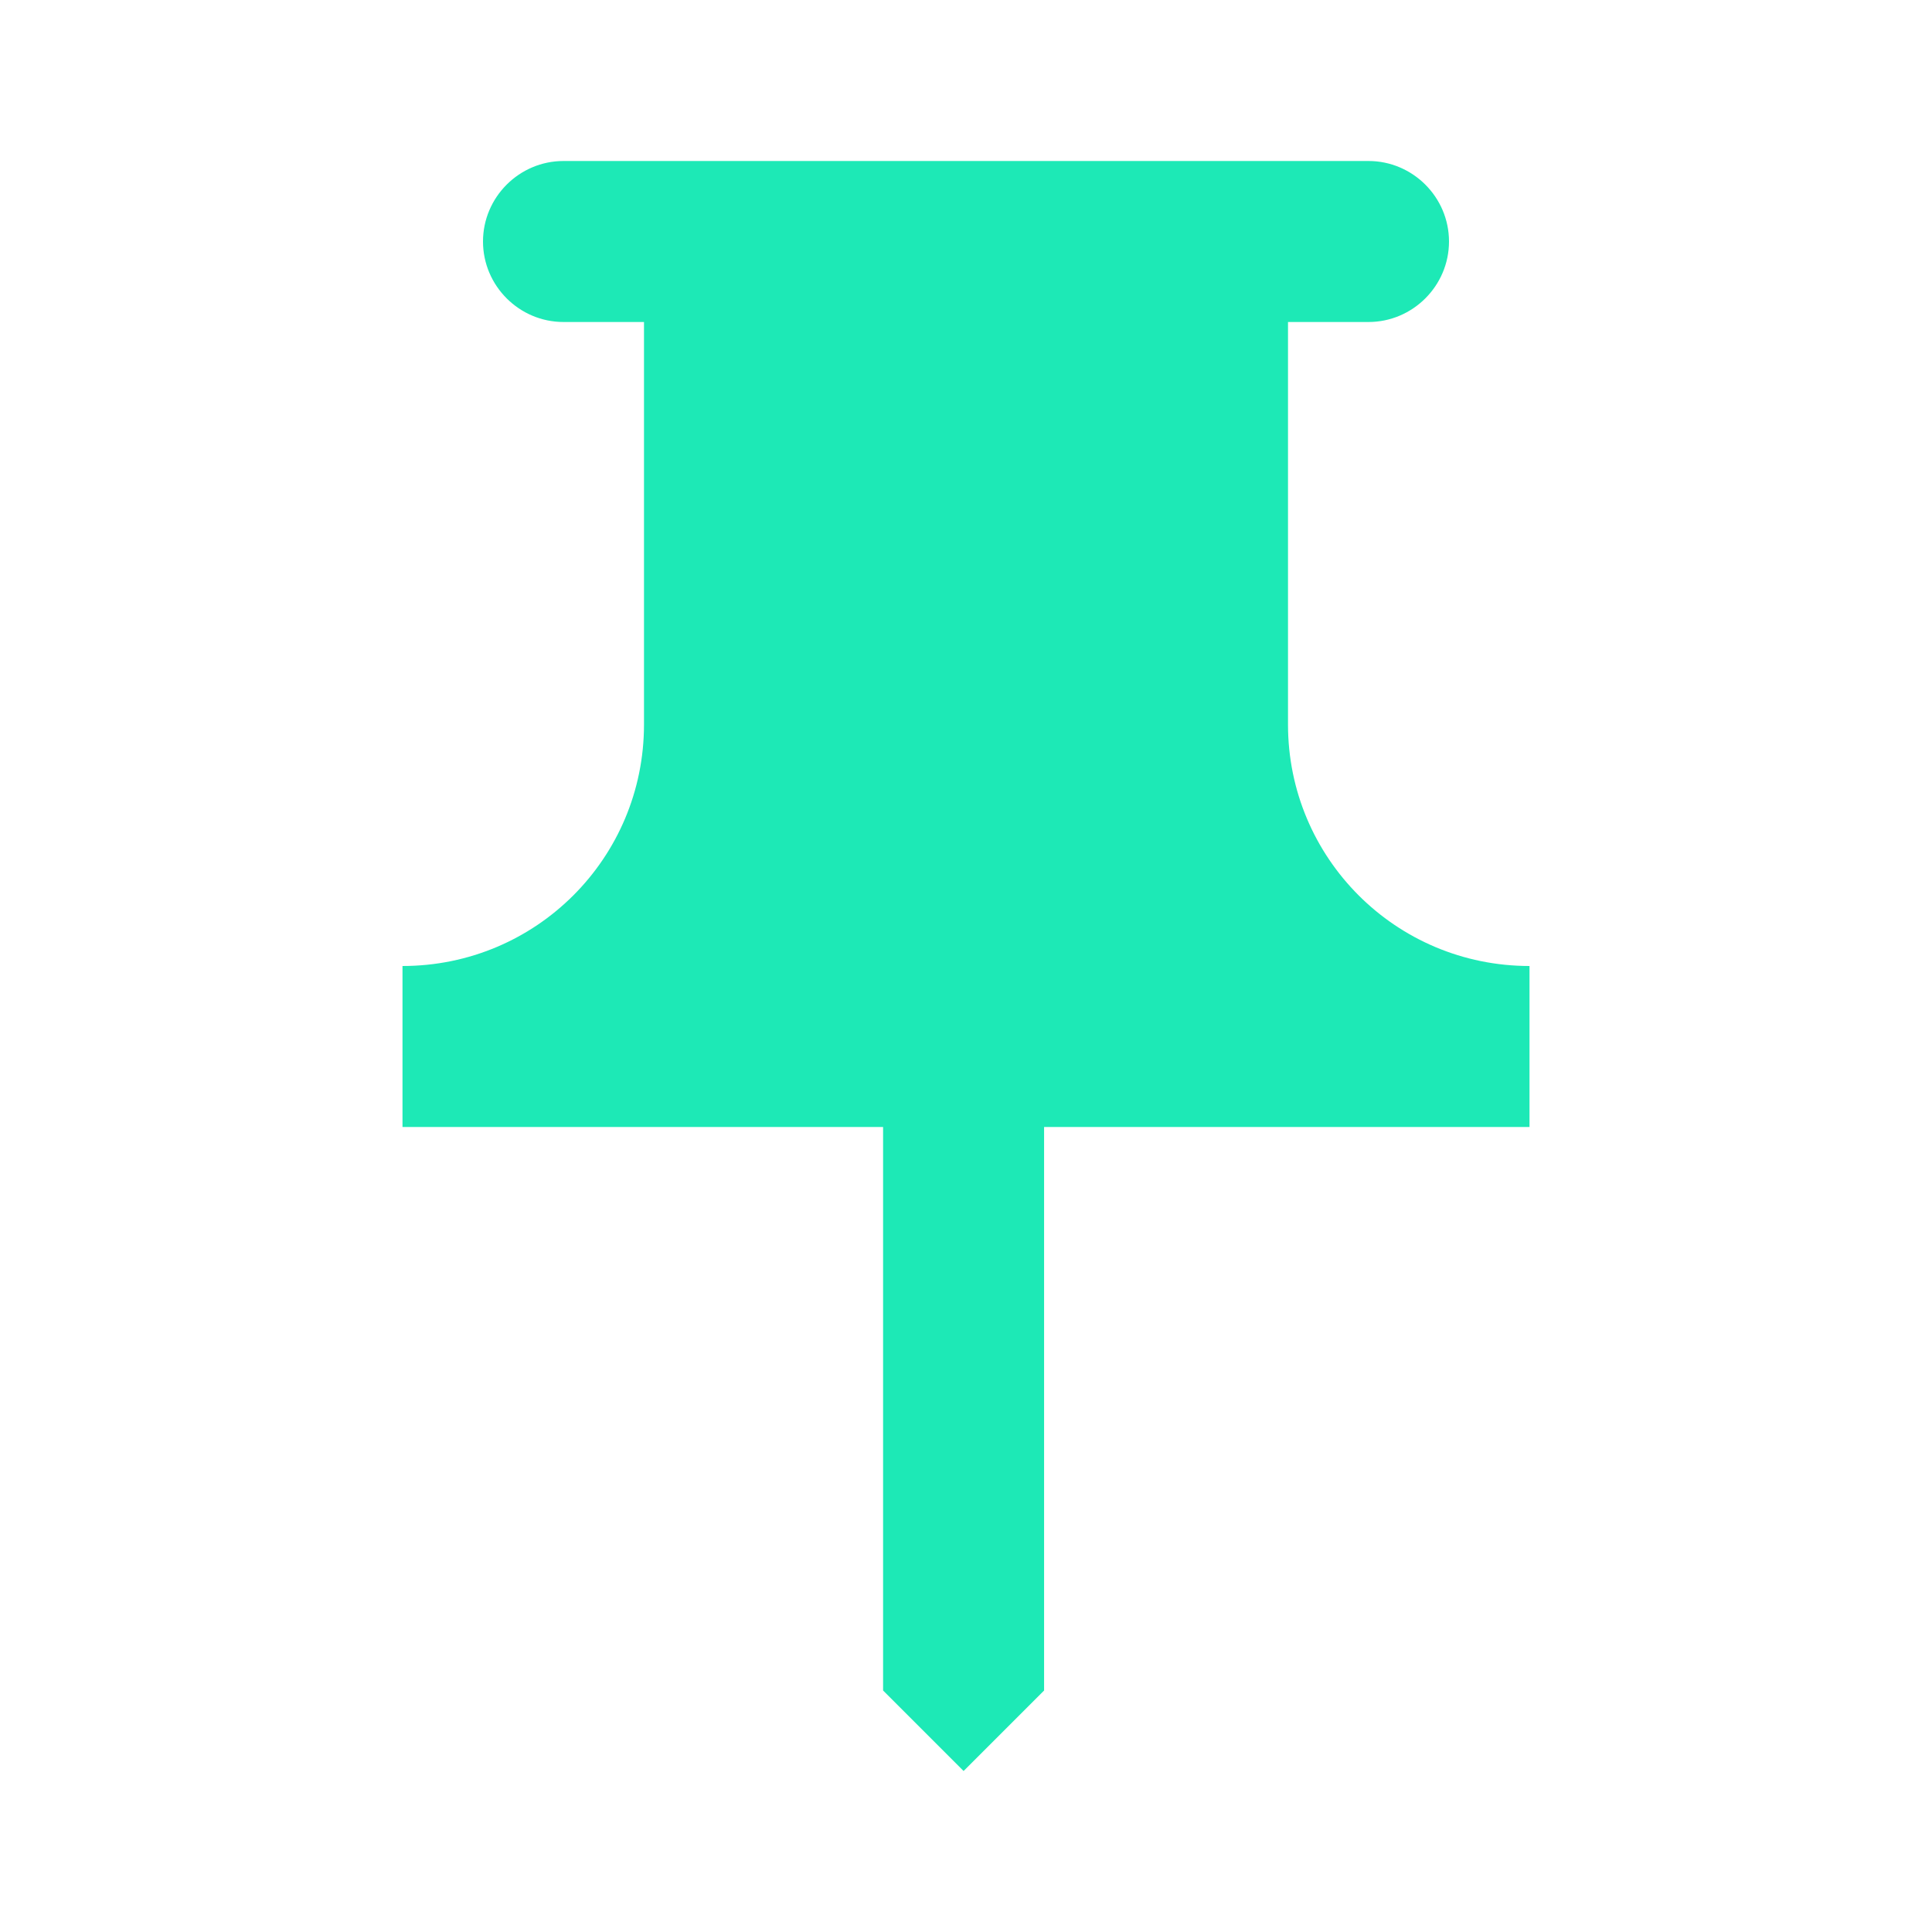
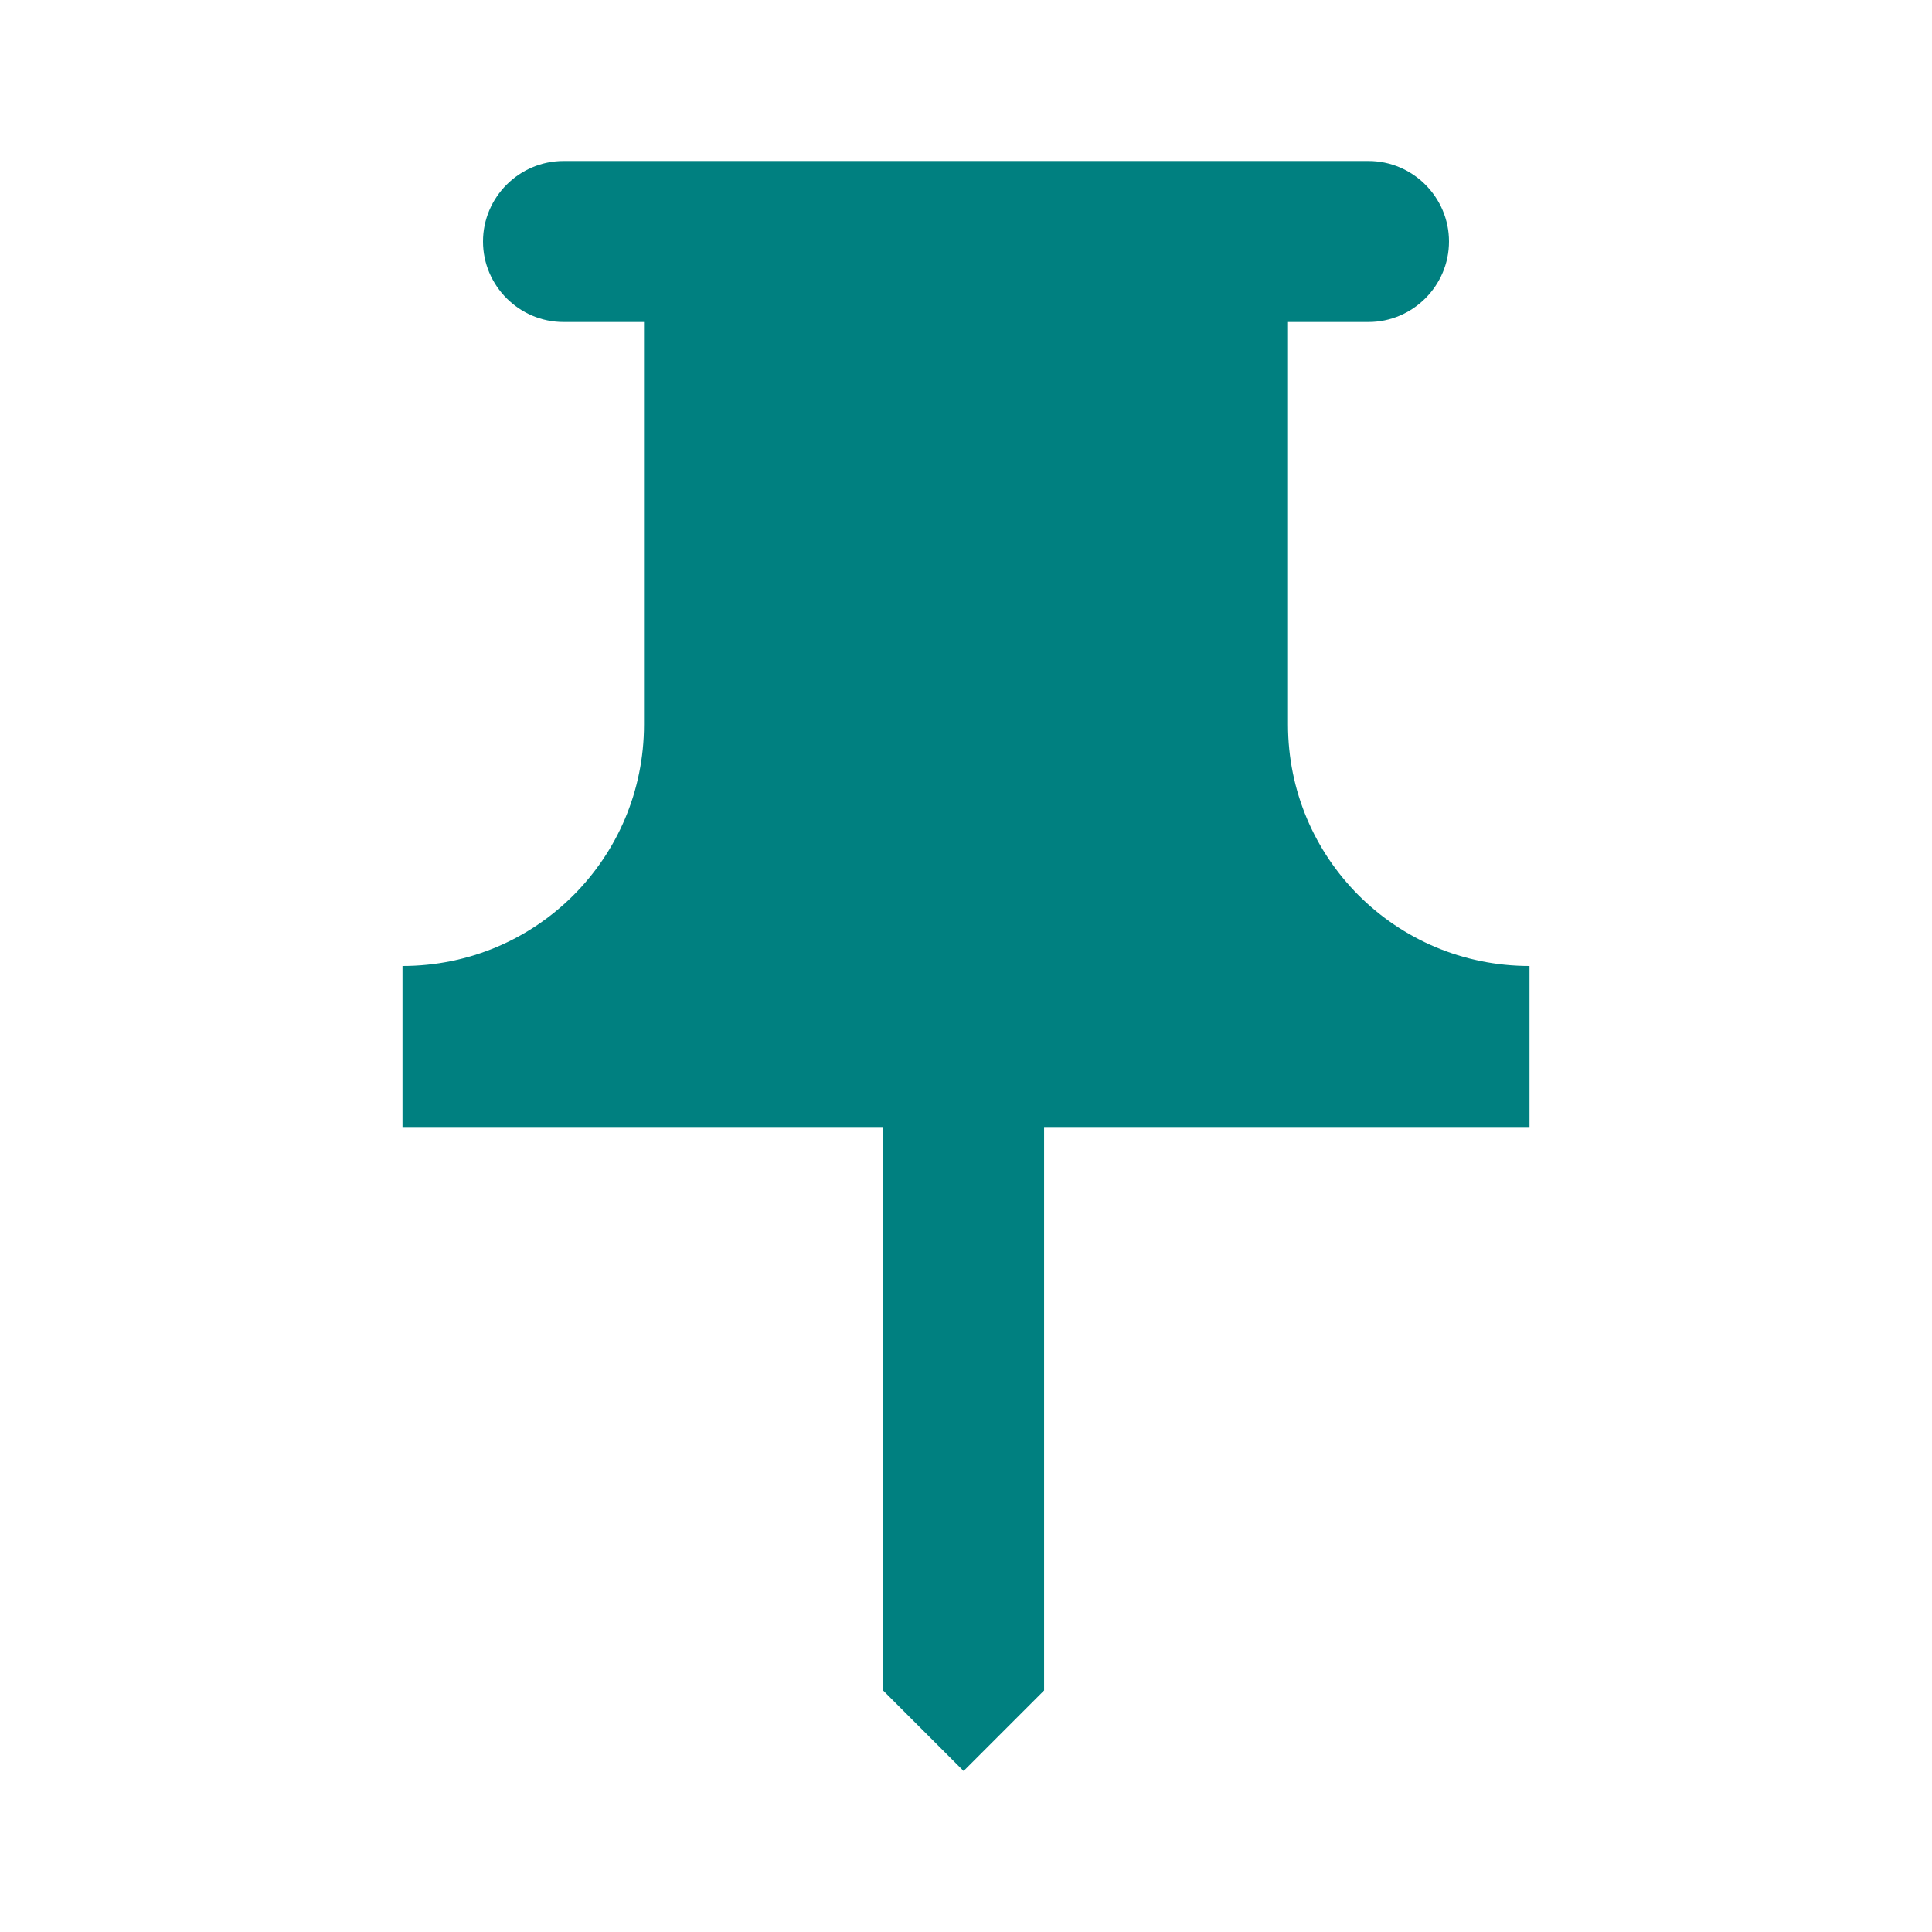
- <svg xmlns="http://www.w3.org/2000/svg" enable-background="new 0 0 24 24" height="24px" viewBox="0 0 24 24" width="24px" fill="#1de9b6">
+ <svg xmlns="http://www.w3.org/2000/svg" enable-background="new 0 0 24 24" height="24px" viewBox="0 0 24 24" width="24px" fill="#008080">
  <g>
    <rect fill="none" height="24" width="24" />
  </g>
  <g>
    <path d="M16,9V4l1,0c0.55,0,1-0.45,1-1v0c0-0.55-0.45-1-1-1H7C6.45,2,6,2.45,6,3v0 c0,0.55,0.45,1,1,1l1,0v5c0,1.66-1.34,3-3,3h0v2h5.97v7l1,1l1-1v-7H19v-2h0C17.34,12,16,10.66,16,9z" fill-rule="evenodd" />
  </g>
</svg>
